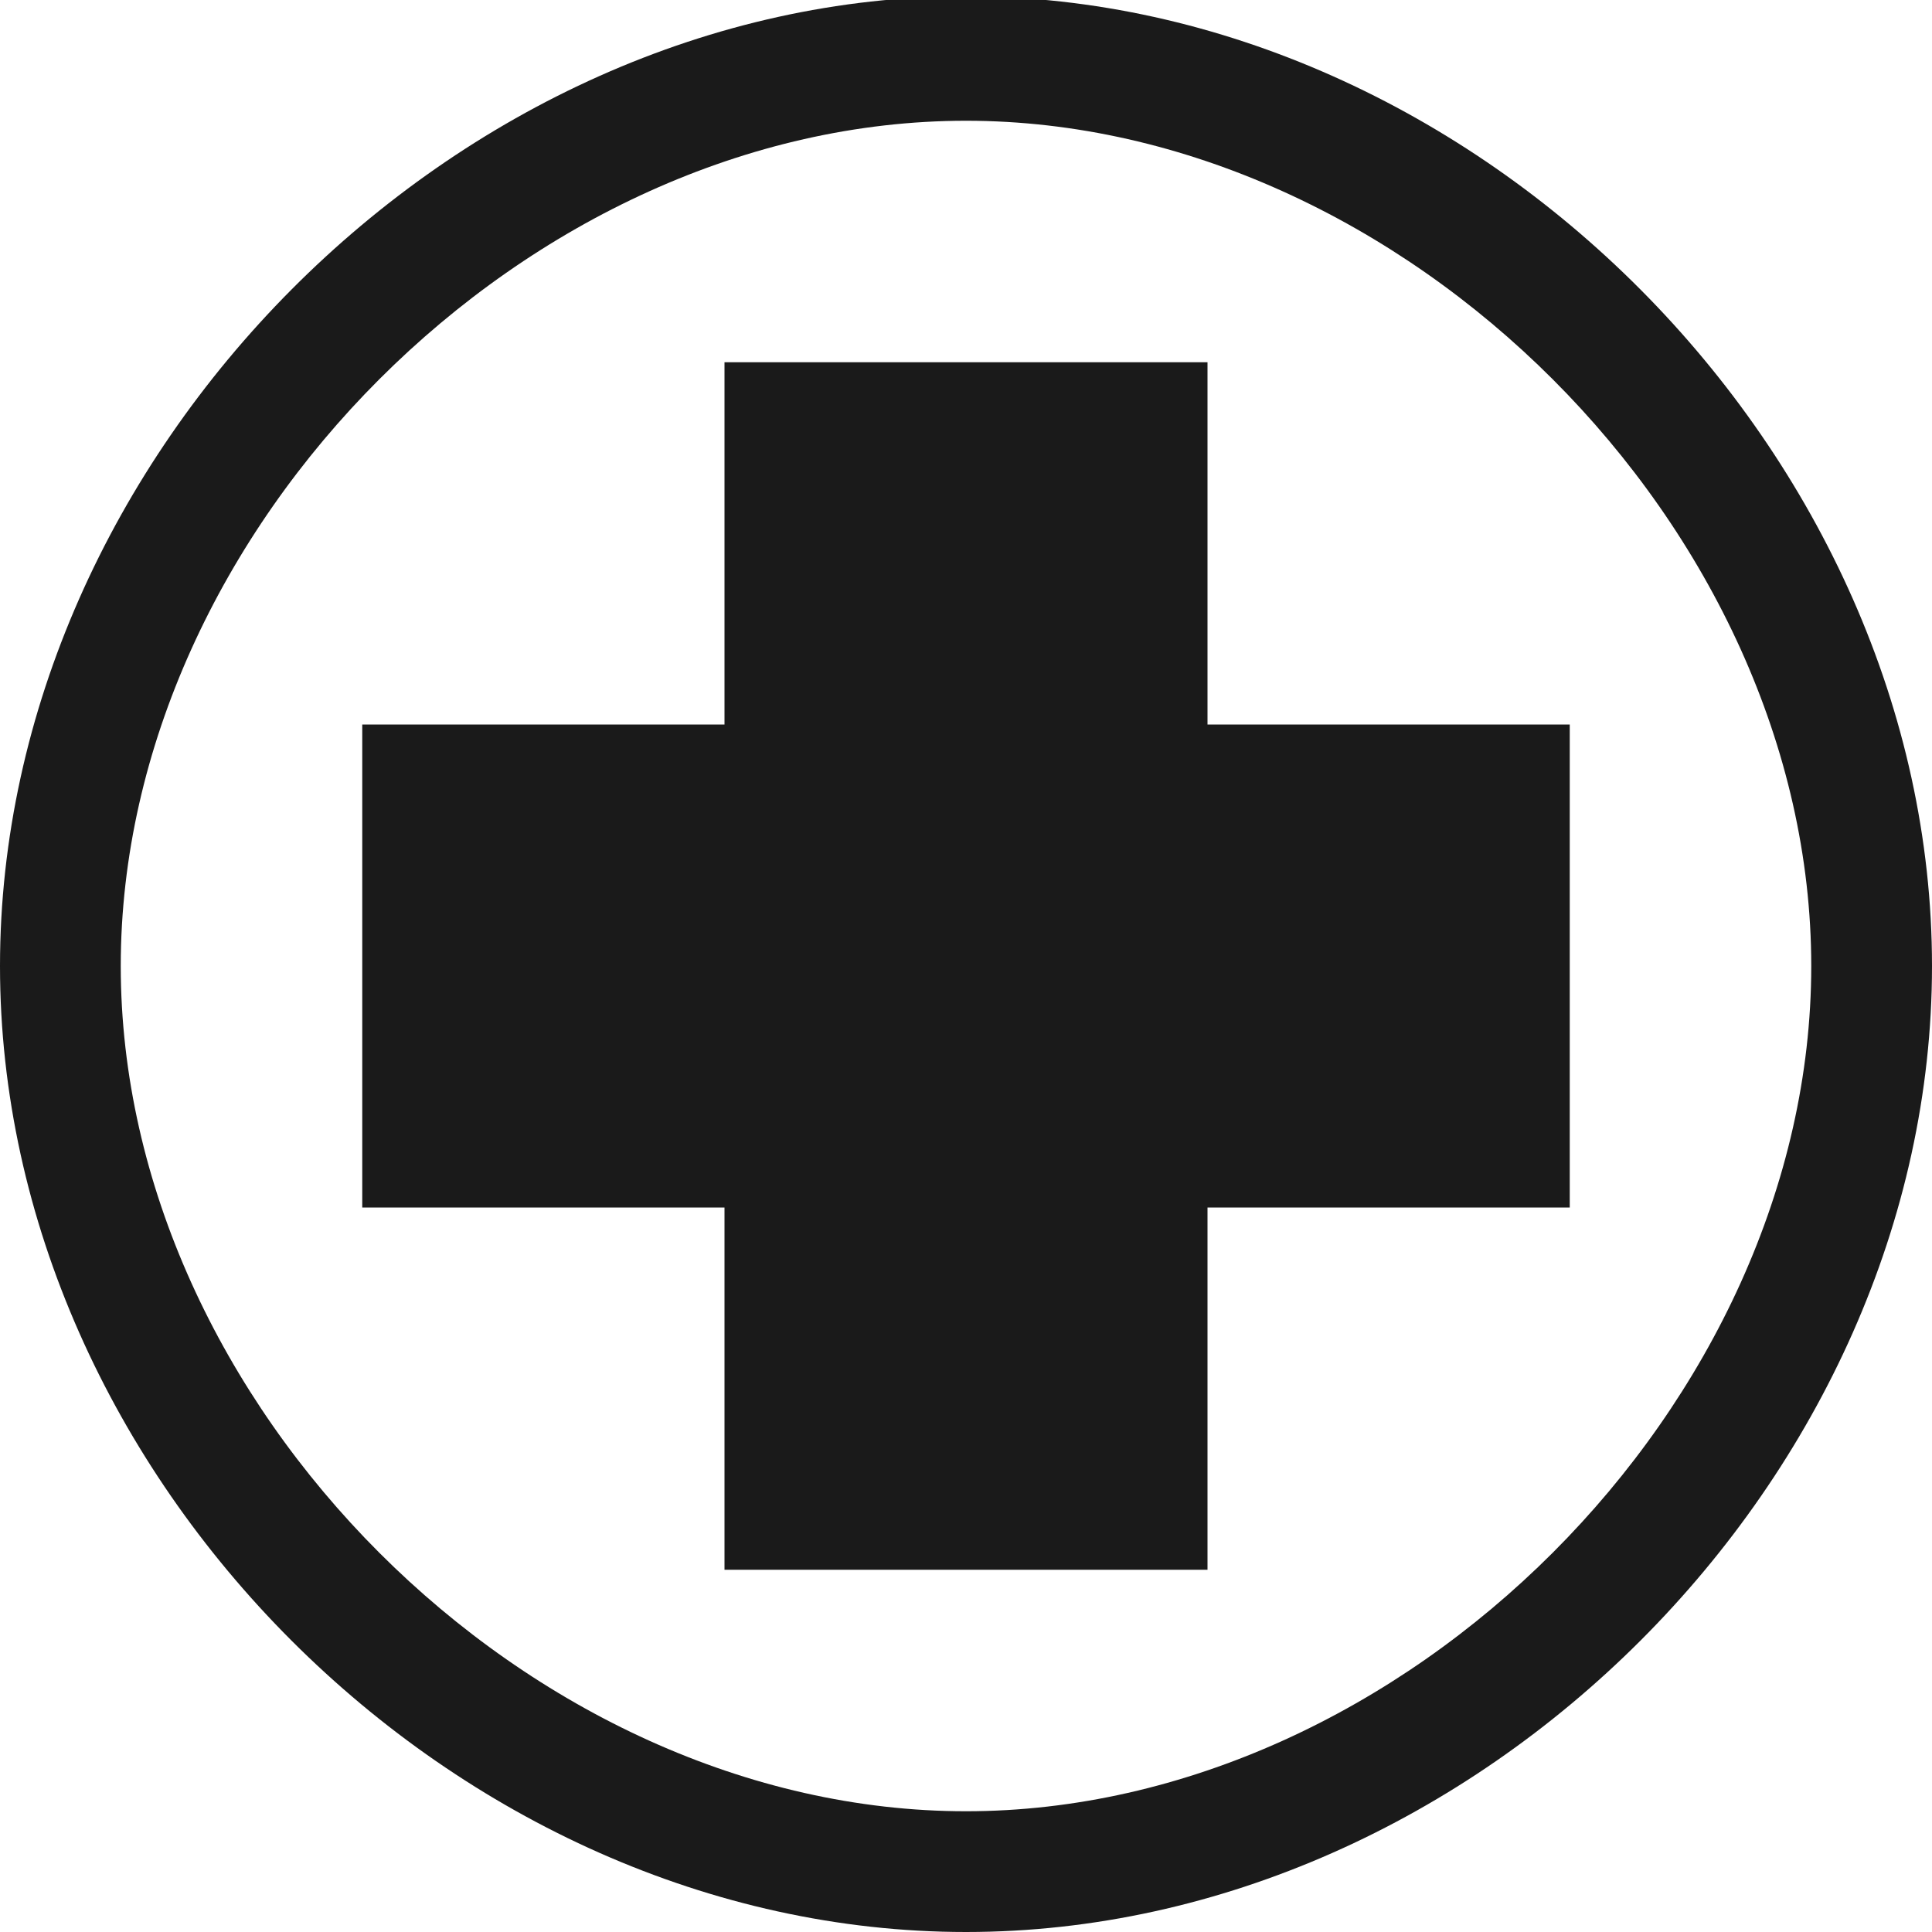
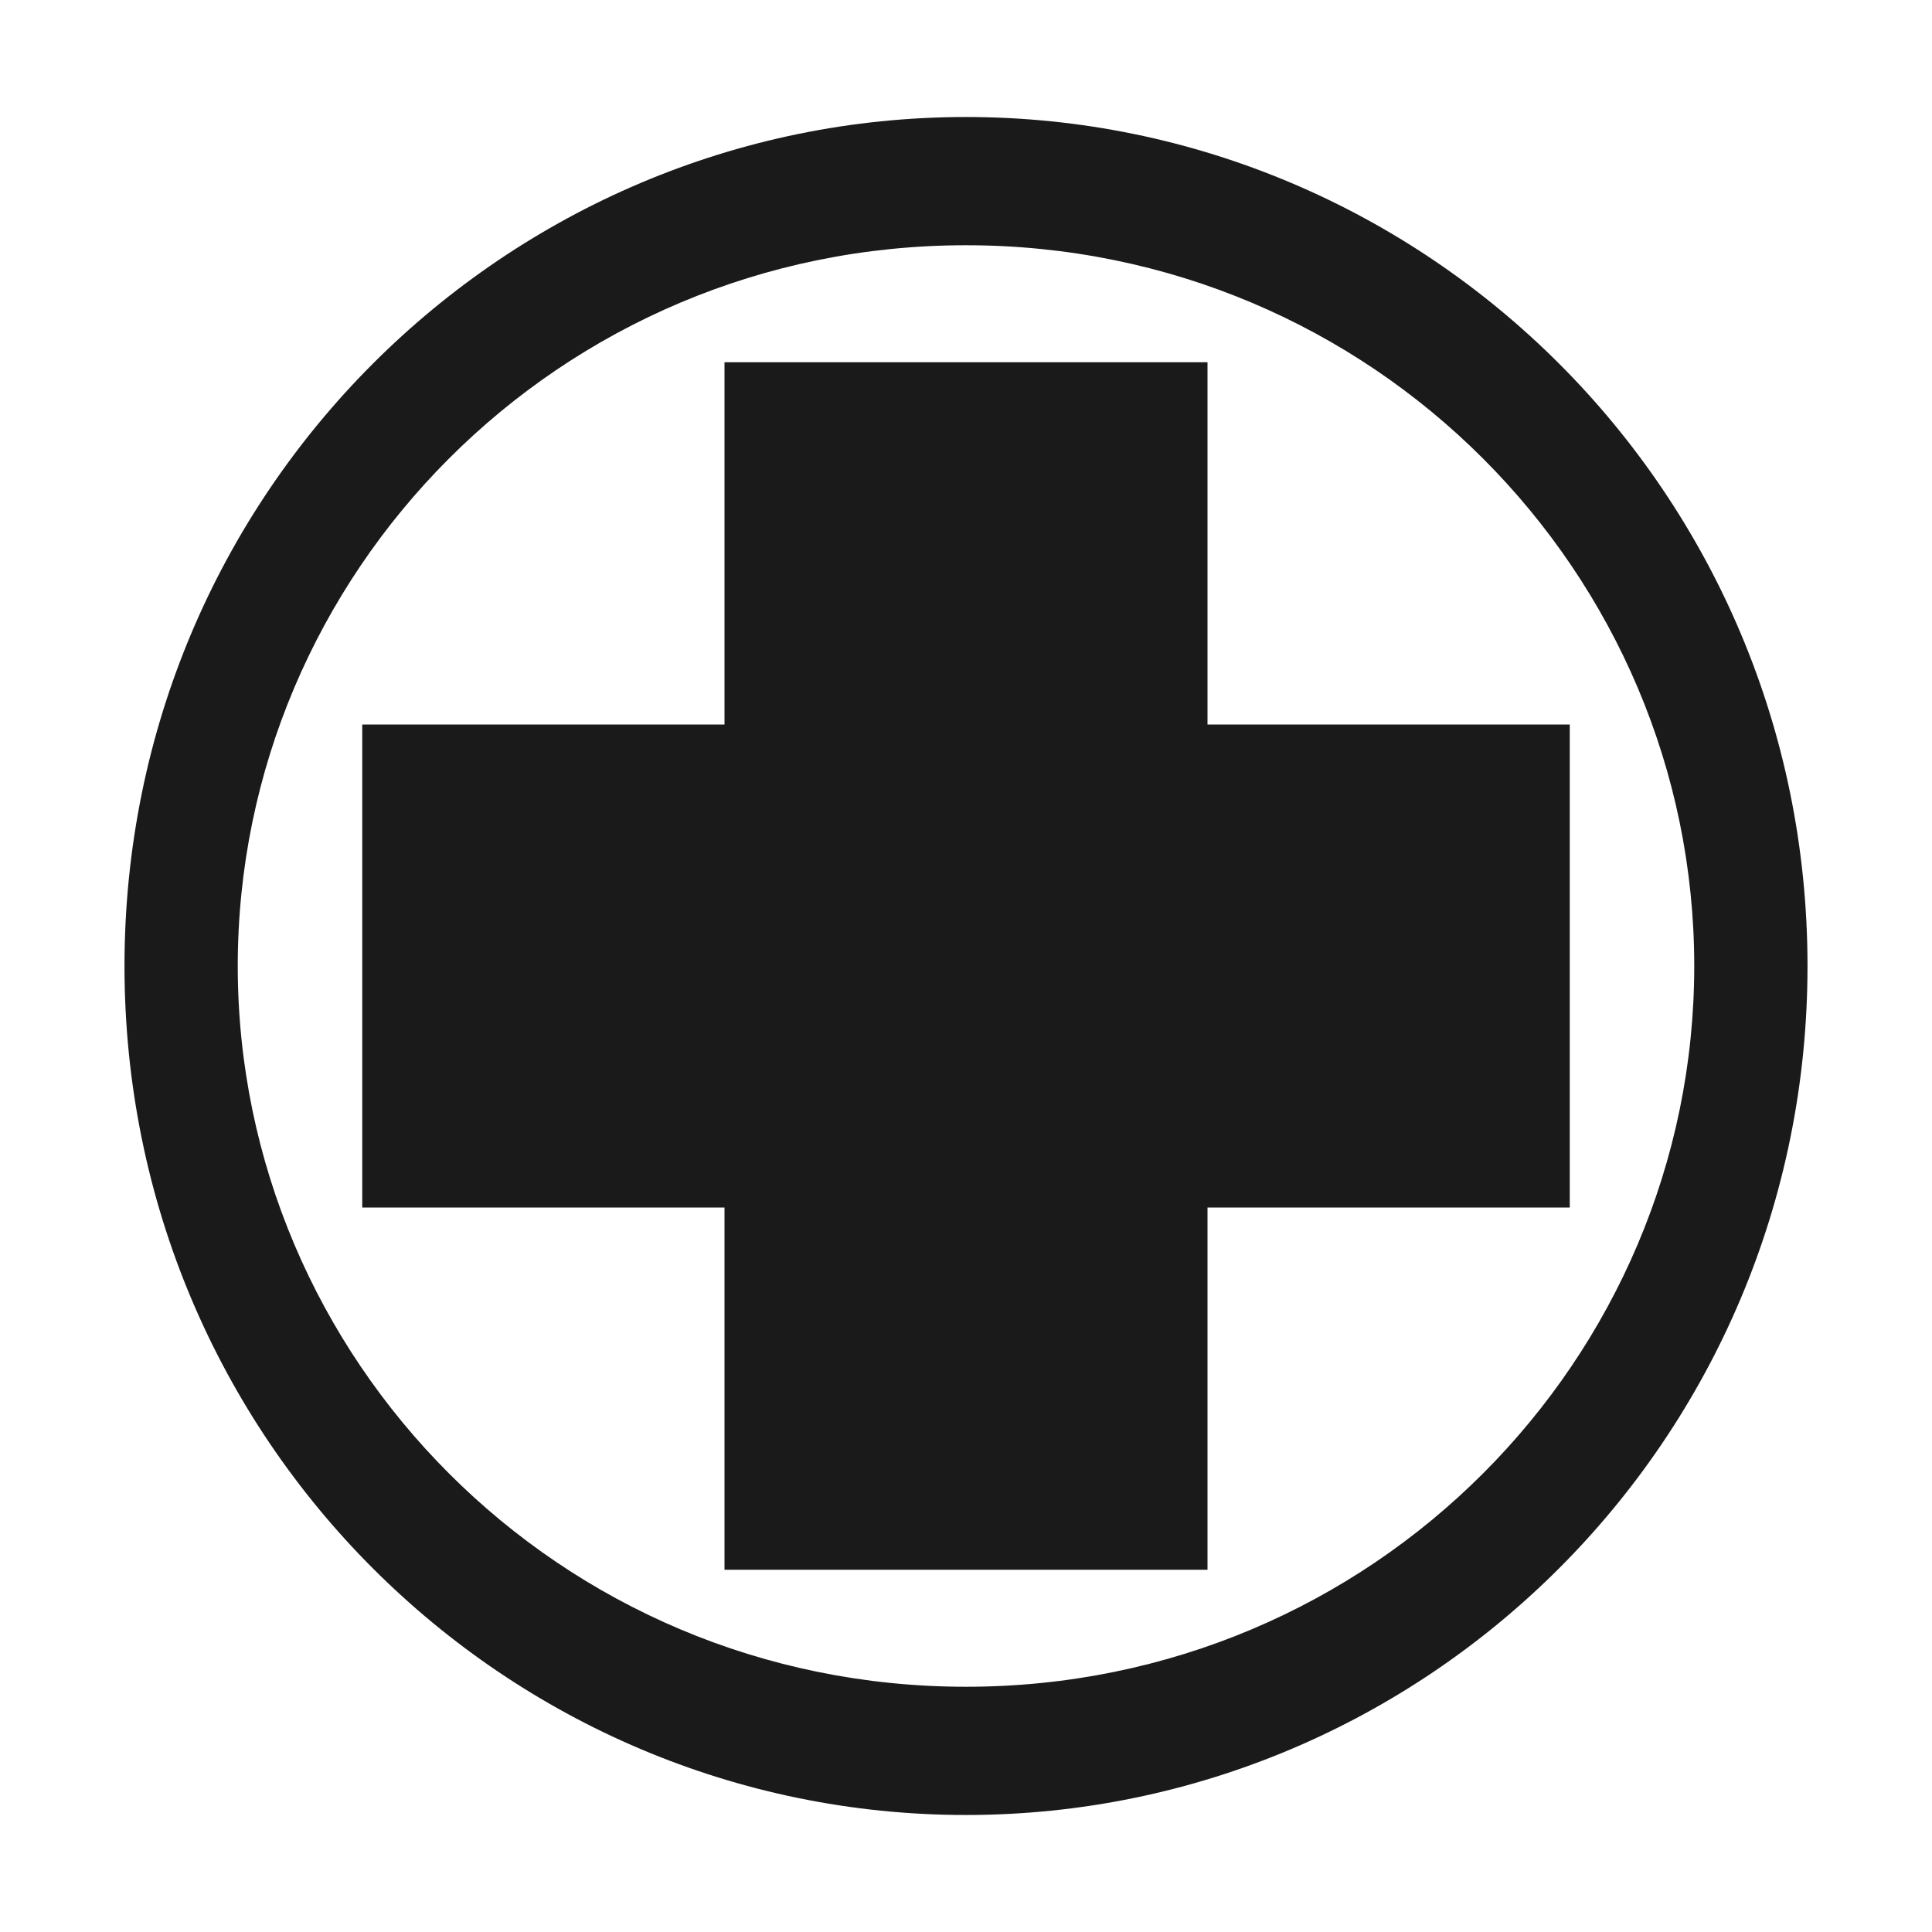
<svg xmlns="http://www.w3.org/2000/svg" version="1.1" width="16" height="16" id="svg2">
  <defs id="defs4" />
-   <path d="m 8,-0.031 c -4.23,0 -8,3.801 -8,8.031 0,4.23 3.77,8 8,8 4.23,0 8,-3.77 8,-8 0,-4.23 -3.77,-8.031 -8,-8.031 z M 8,1 c 3.624,0 7,3.376 7,7 0,3.624 -3.376,7 -7,7 C 4.376,15 1,11.624 1,8 1,4.376 4.376,1 8,1 z m -2,2 0,3 -3,0 0,4 3,0 0,3 4,0 0,-3 3,0 0,-4 -3,0 0,-3 -4,0 z" id="path2989" style="fill:#1a1a1a;fill-opacity:1;stroke:none" />
+   <path d="M 8,0.969 C 4.195,0.969 1.031,4.071 1.031,8 c 0,3.929 3.163,7.031 6.969,7.031 3.805,0 6.969,-3.103 6.969,-7.031 C 14.969,4.071 11.805,0.969 8,0.969 z m 0,1.062 c 3.374,0 6.031,2.718 6.031,5.969 0,3.251 -2.657,5.969 -6.031,5.969 C 4.626,13.969 1.969,11.251 1.969,8 1.969,4.749 4.626,2.031 8,2.031 z M 6,3 6,6 3,6 l 0,4 3,0 0,3 4,0 0,-3 3,0 0,-4 -3,0 0,-3 -4,0 z" id="path2989" style="fill:#1a1a1a;fill-opacity:1;stroke:none" />
</svg>
